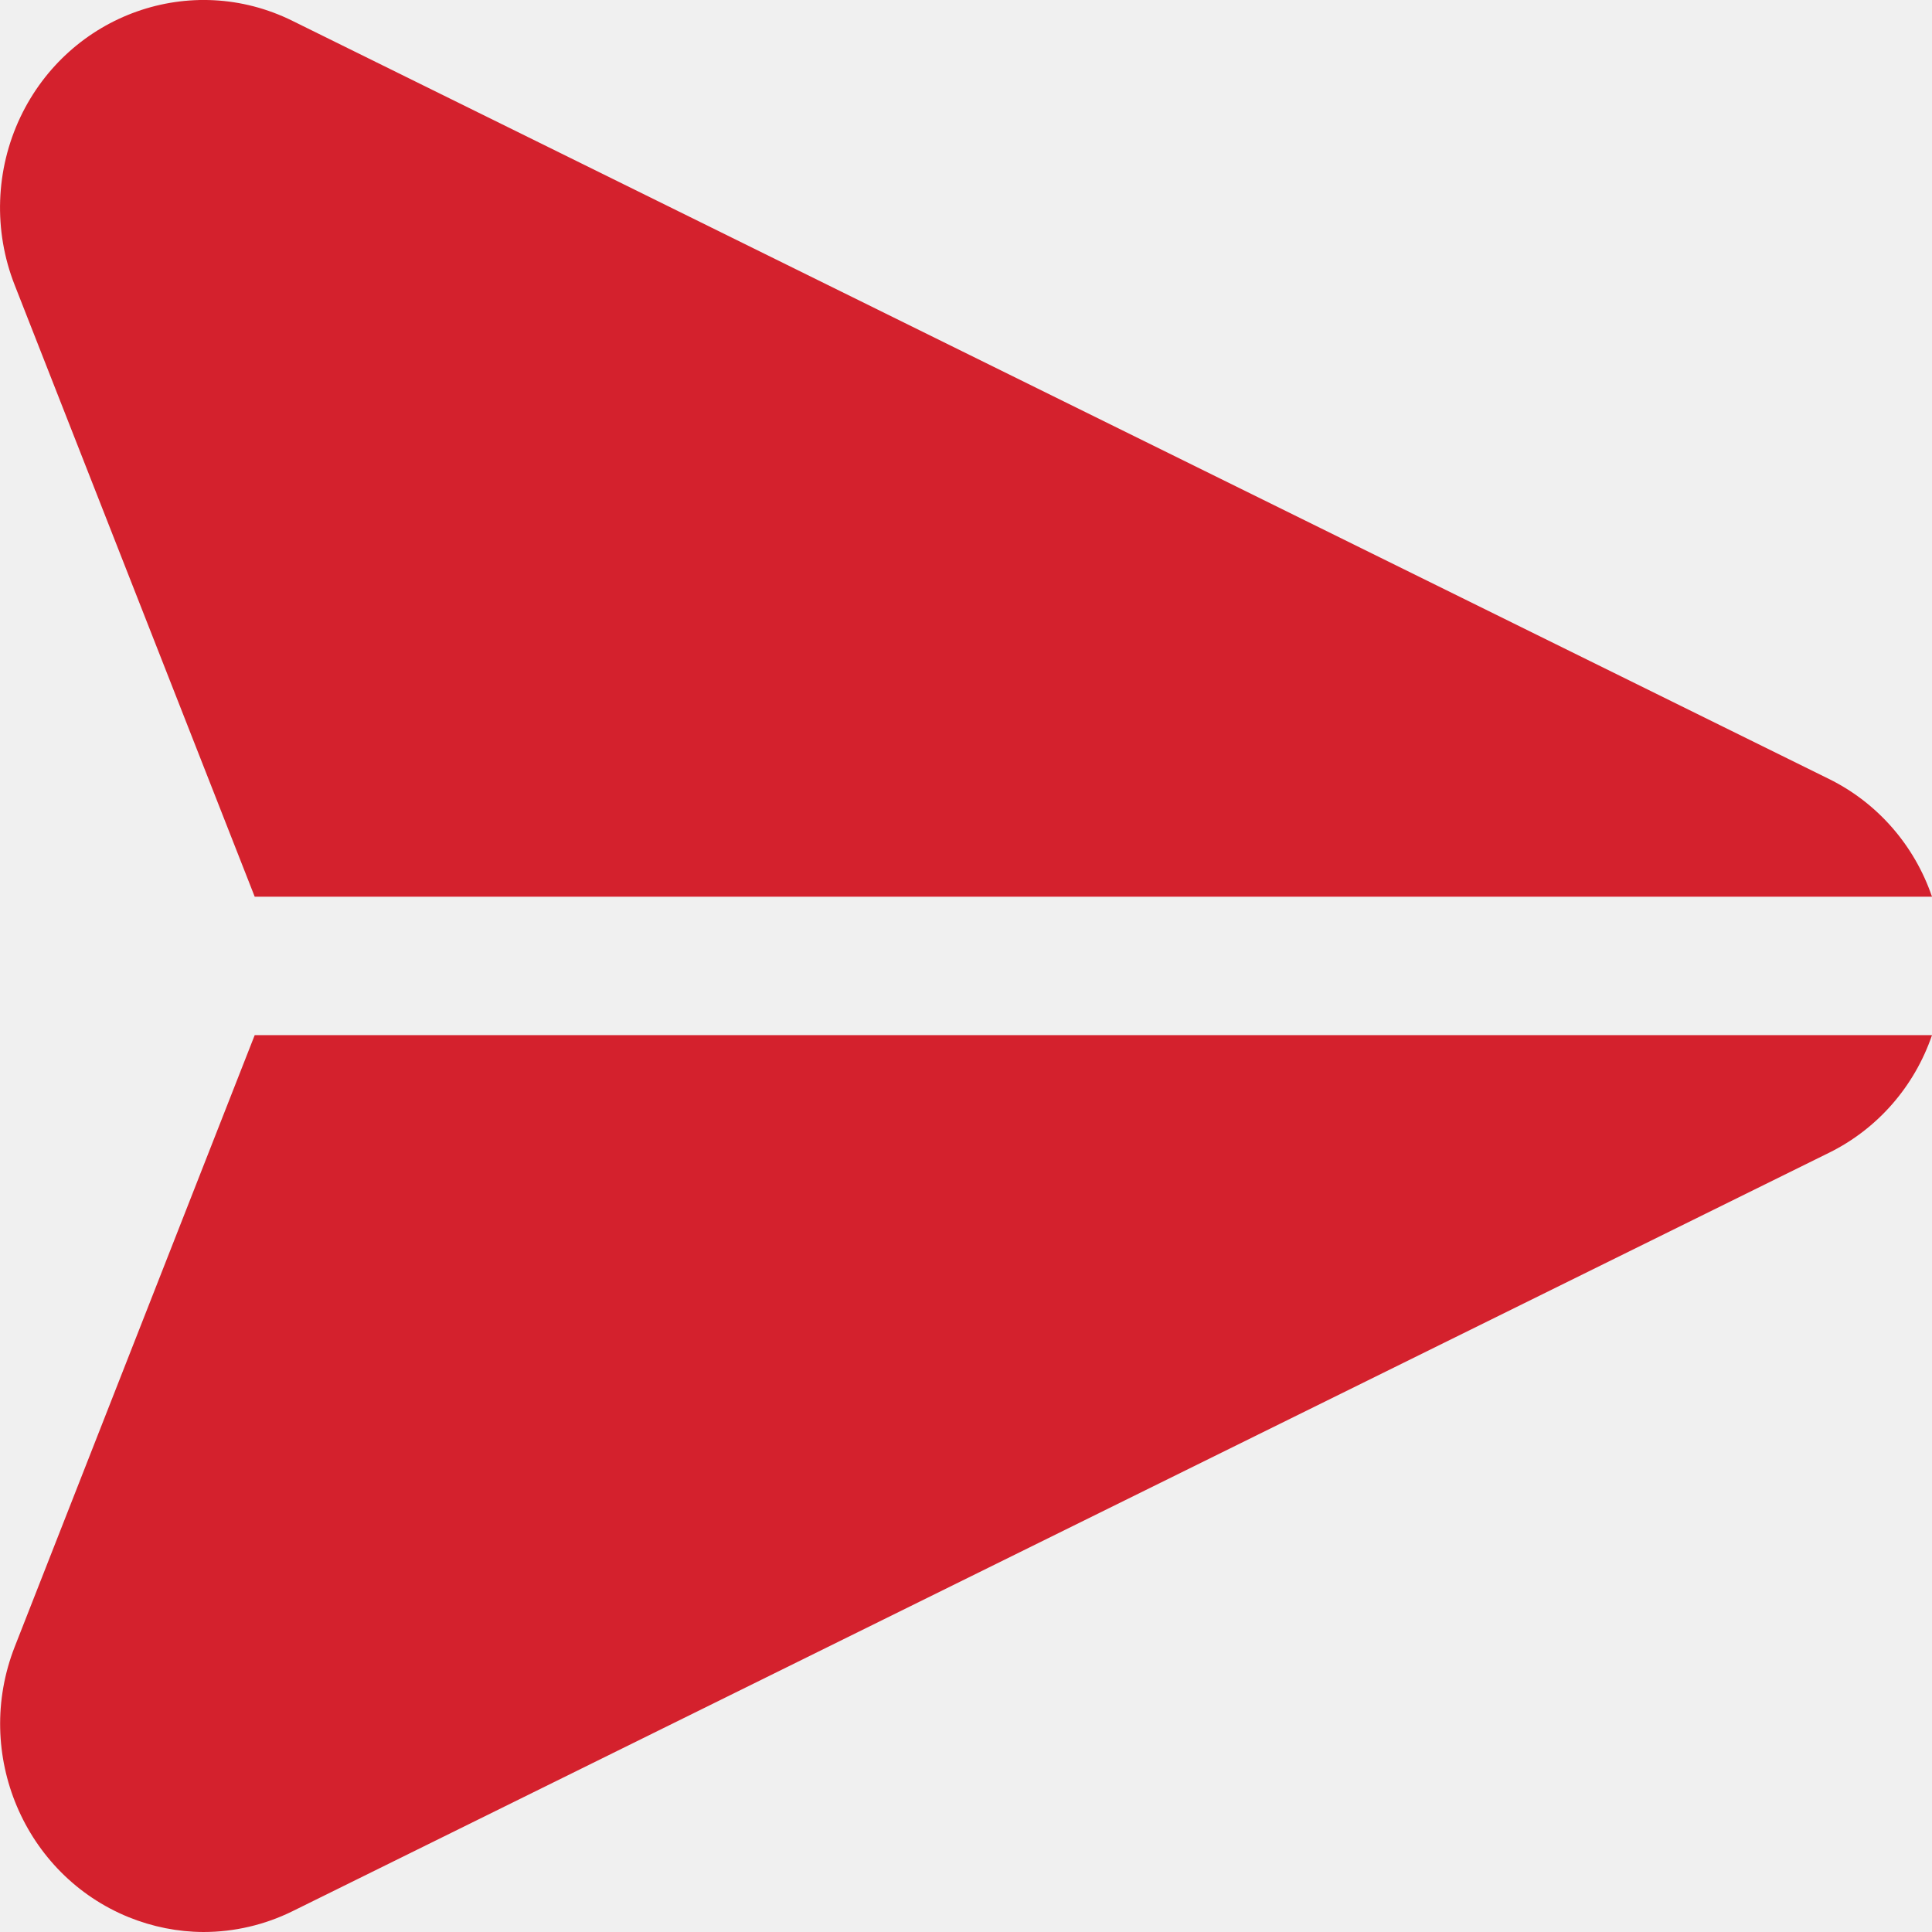
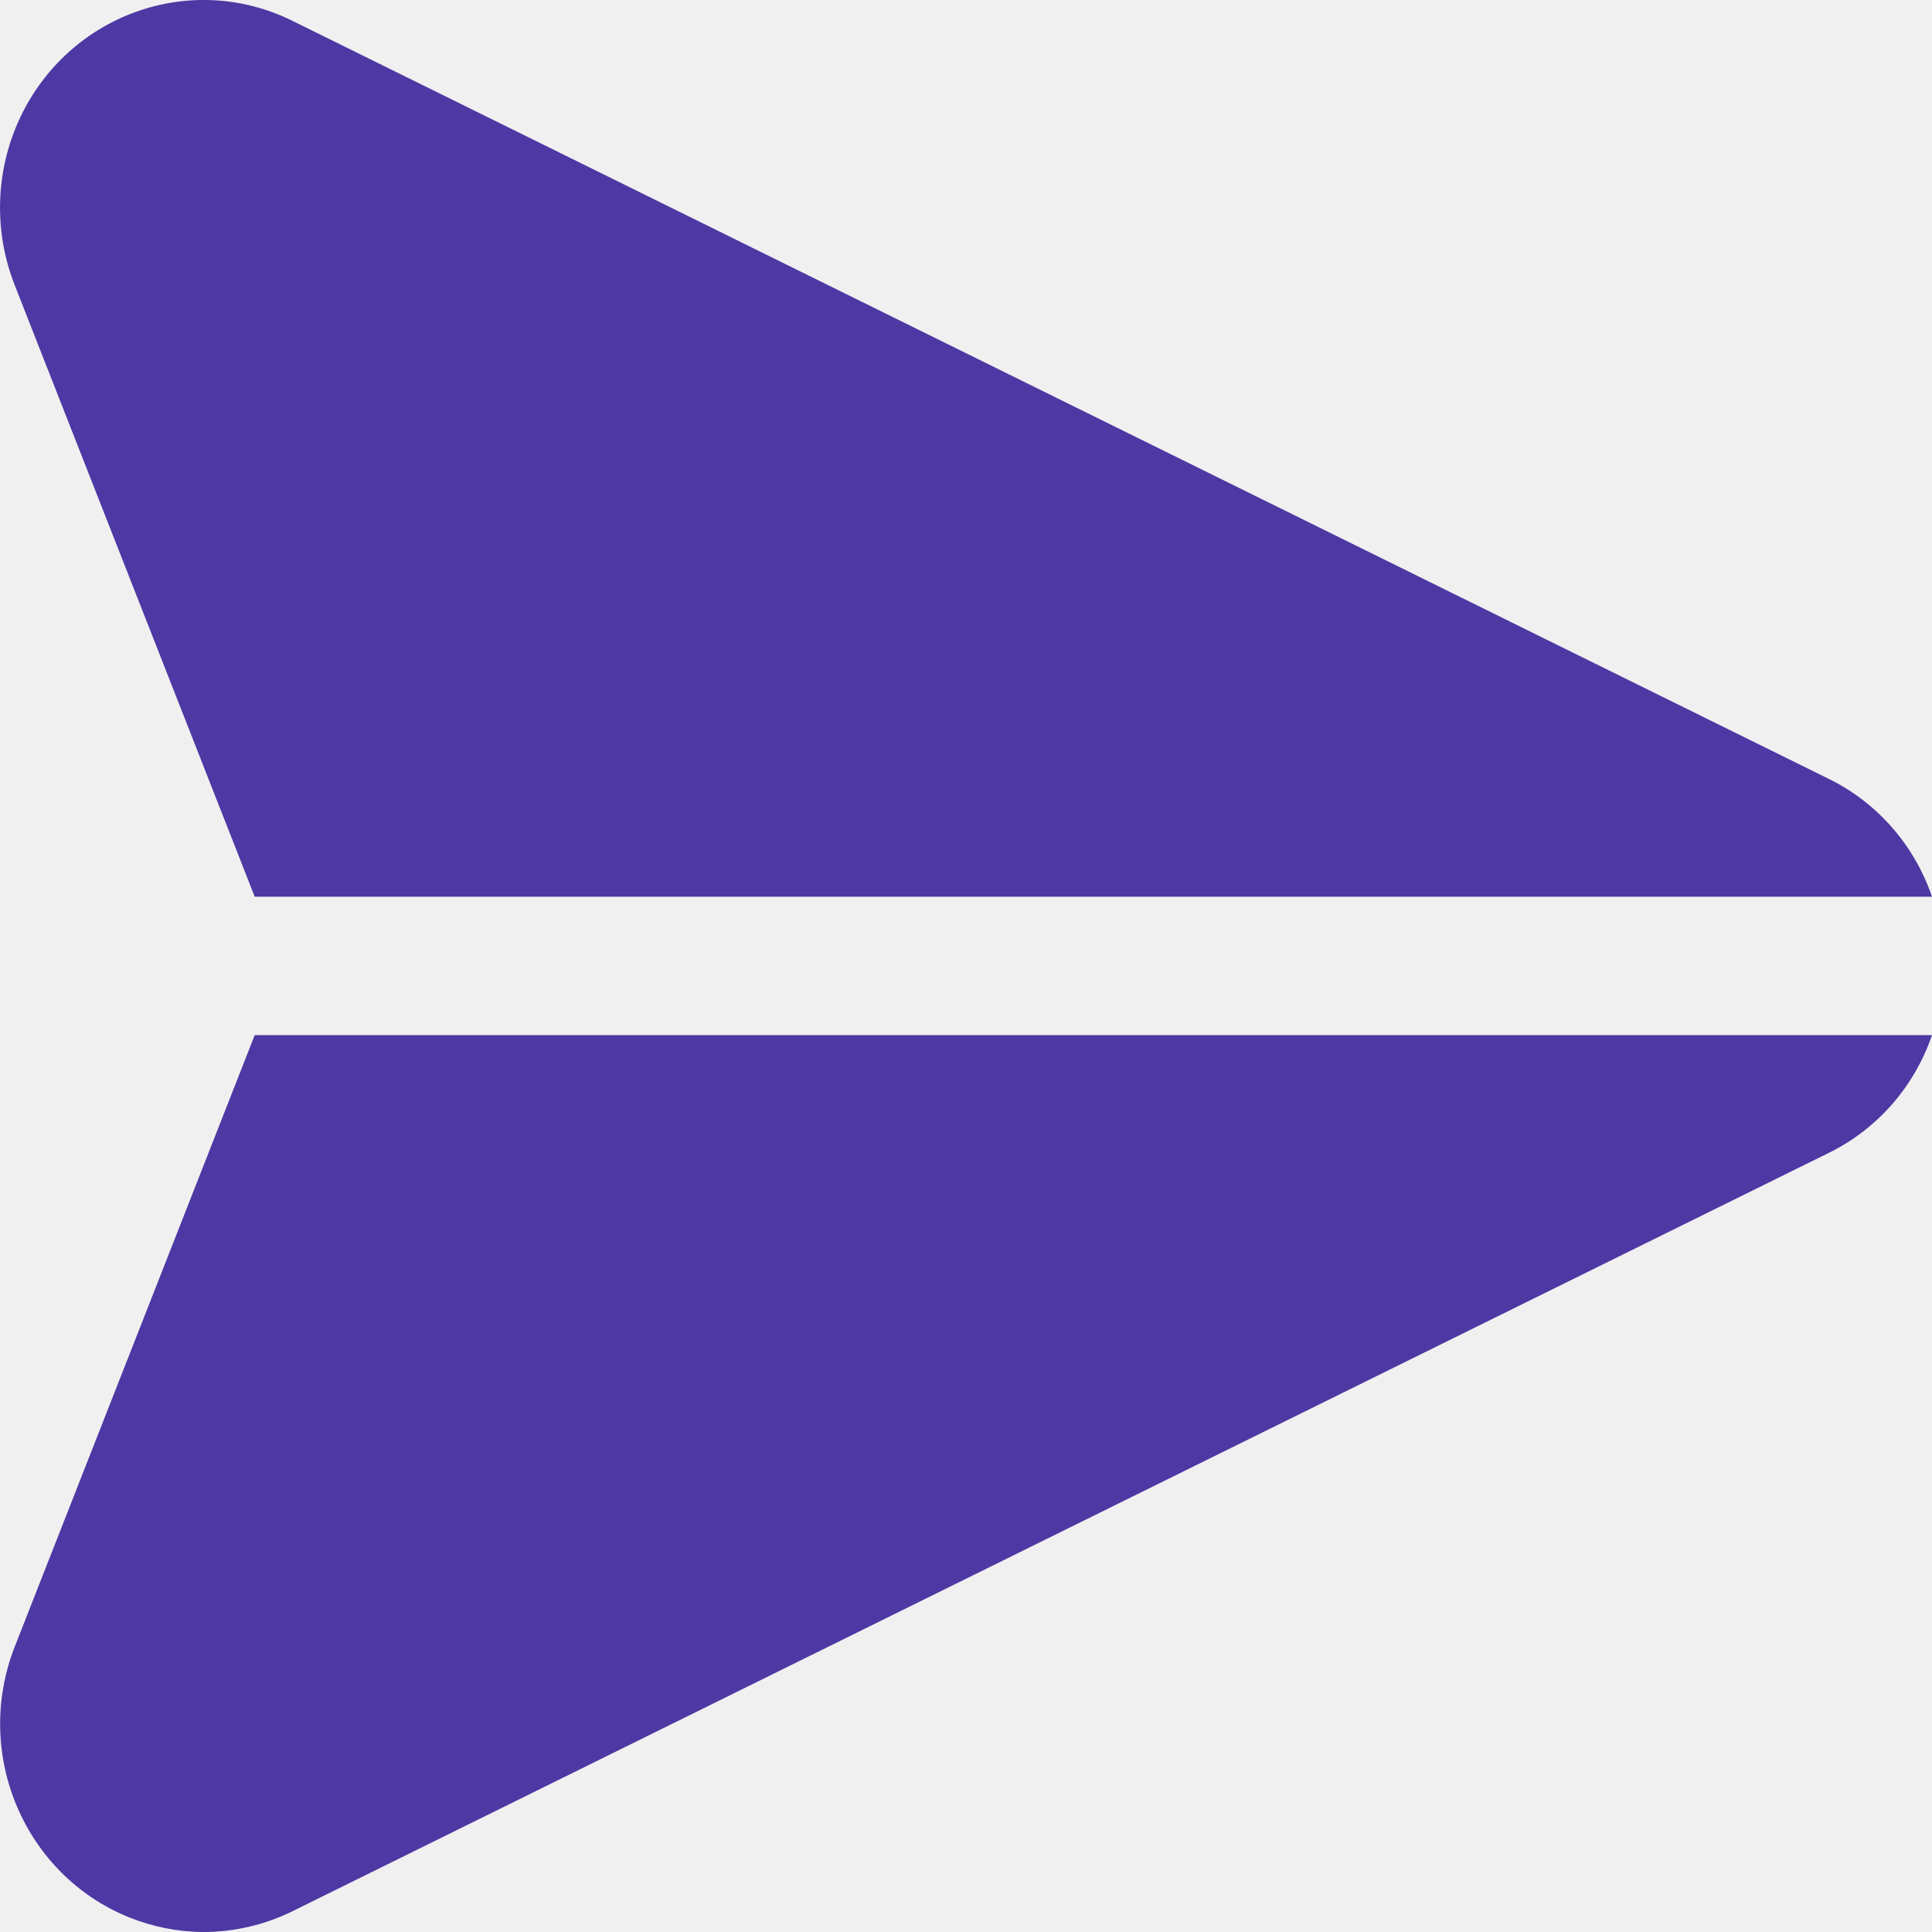
<svg xmlns="http://www.w3.org/2000/svg" width="24" height="24" viewBox="0 0 24 24" fill="none">
  <g clip-path="url(#clip0_1_18)">
-     <path d="M22.721 9.677L3.633 0.259C2.376 -0.363 0.863 0.173 0.253 1.455C-0.057 2.109 -0.083 2.866 0.182 3.54L3.164 11.139H24C23.781 10.498 23.32 9.972 22.721 9.677Z" fill="#D4212D" />
-     <path d="M3.164 12.859L0.182 20.459C-0.336 21.786 0.3 23.289 1.601 23.817C1.896 23.936 2.21 23.999 2.527 24C2.91 24 3.288 23.912 3.633 23.742L22.721 14.32C23.32 14.025 23.781 13.5 24 12.859H3.164Z" fill="#D4212D" />
+     <path d="M22.721 9.677L3.633 0.259C2.376 -0.363 0.863 0.173 0.253 1.455C-0.057 2.109 -0.083 2.866 0.182 3.54L3.164 11.139H24C23.781 10.498 23.32 9.972 22.721 9.677Z" fill="#4e38a4" />
+     <path d="M3.164 12.859L0.182 20.459C-0.336 21.786 0.3 23.289 1.601 23.817C1.896 23.936 2.21 23.999 2.527 24C2.91 24 3.288 23.912 3.633 23.742L22.721 14.32C23.32 14.025 23.781 13.5 24 12.859H3.164Z" fill="#4e38a4" />
  </g>
  <defs>
    <clipPath id="clip0_1_18">
      <rect width="24" height="24" fill="white" />
    </clipPath>
  </defs>
</svg>
